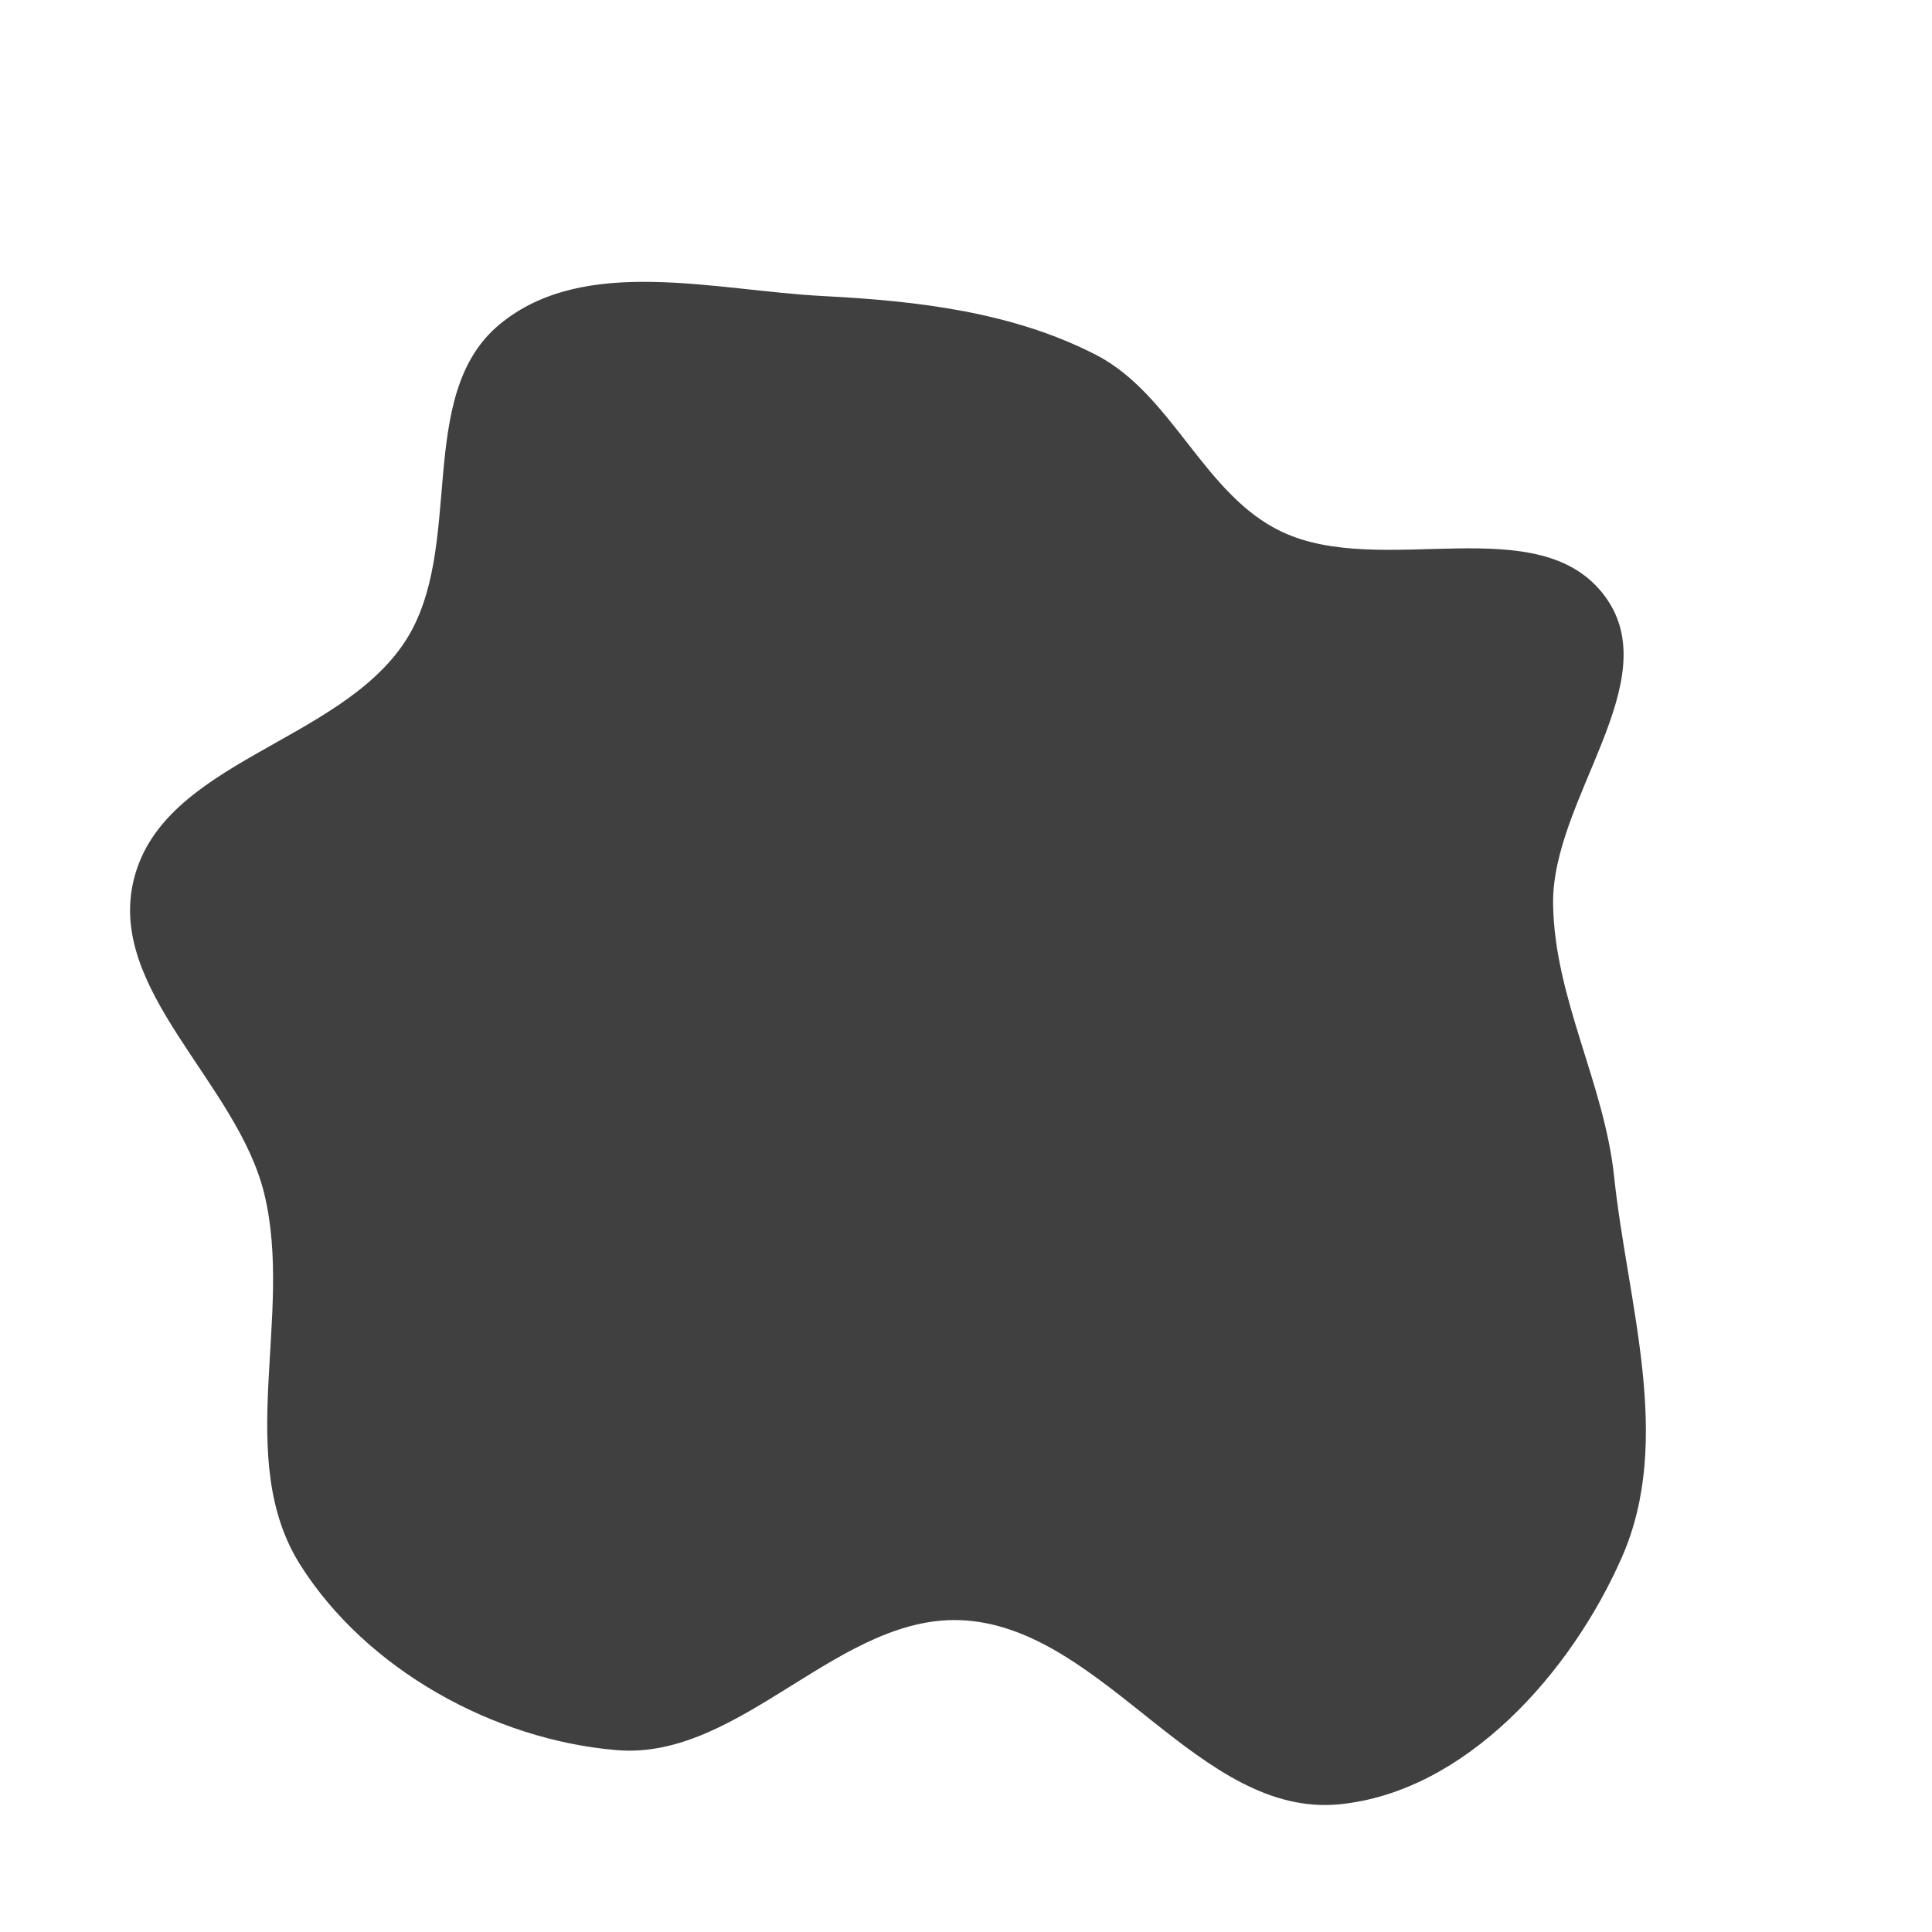
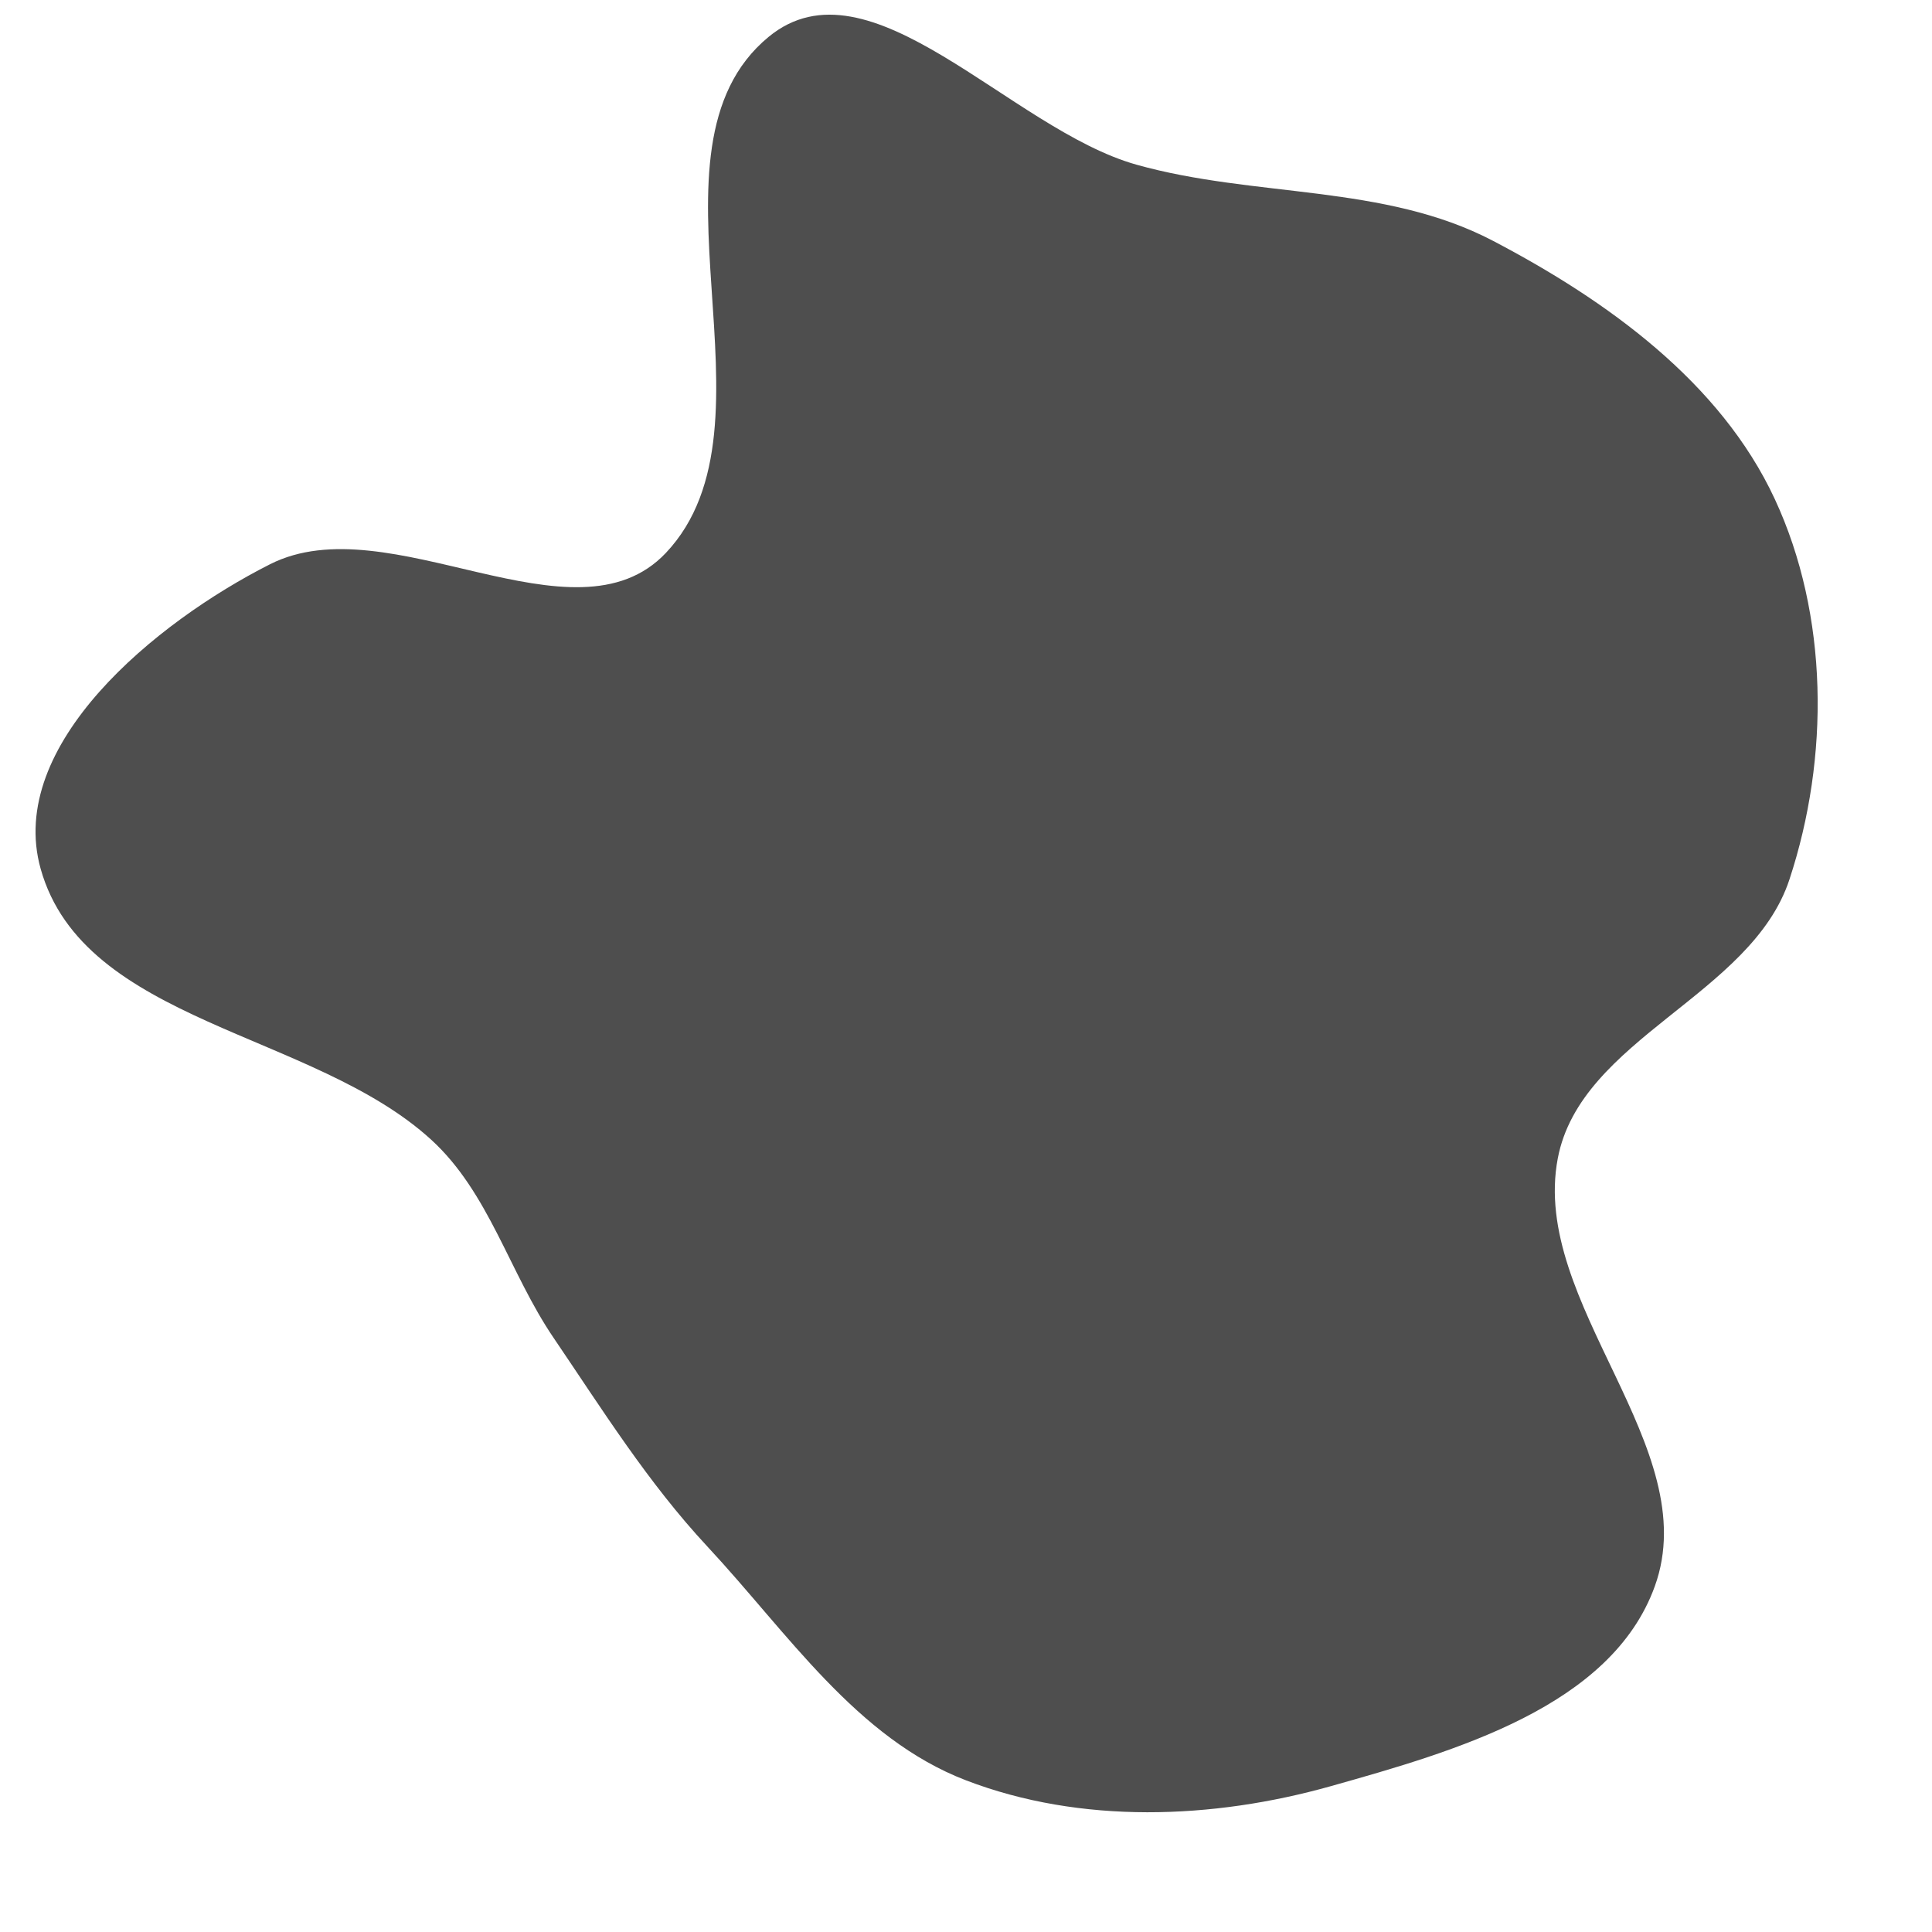
- <svg xmlns="http://www.w3.org/2000/svg" width="800px" height="800px" viewBox="-2.4 -2.4 28.80 28.80" fill="none">
-   <g id="SVGRepo_bgCarrier" stroke-width="0" transform="translate(0,0), scale(1)">
-     <path transform="translate(-2.4, -2.4), scale(0.9)" d="M16,26.84C18.316,27.014,19.87,30.109,22.182,29.885C24.27,29.682,26.026,27.707,26.867,25.785C27.719,23.841,26.958,21.599,26.735,19.488C26.571,17.939,25.748,16.535,25.724,14.978C25.698,13.237,27.615,11.293,26.59,9.886C25.504,8.396,22.892,9.597,21.227,8.806C19.934,8.192,19.424,6.532,18.152,5.877C16.769,5.166,15.194,4.984,13.641,4.904C11.829,4.811,9.676,4.215,8.277,5.371C6.85,6.549,7.723,9.088,6.704,10.633C5.599,12.308,2.715,12.607,2.22,14.552C1.751,16.398,3.93,17.925,4.378,19.776C4.869,21.8,3.862,24.167,4.977,25.925C6.072,27.653,8.179,28.819,10.218,28.988C12.289,29.159,13.927,26.684,16,26.84" fill="#414040" strokewidth="0" />
+ <svg xmlns="http://www.w3.org/2000/svg" width="800px" height="800px" viewBox="-368.64 -368.64 1249.28 1249.28" fill="#000000">
+   <g id="SVGRepo_bgCarrier" stroke-width="0">
+     <path transform="translate(-368.64, -368.64), scale(39.04)" d="M16,29.488C17.903,30.218,20.086,30.136,22.048,29.583C24.092,29.007,26.688,28.27,27.409,26.273C28.241,23.969,25.344,21.591,25.802,19.185C26.181,17.197,29.007,16.489,29.639,14.566C30.304,12.548,30.291,10.193,29.396,8.266C28.497,6.33,26.618,4.978,24.727,3.988C22.924,3.044,20.781,3.278,18.821,2.727C16.729,2.138,14.405,-0.771,12.729,0.612C10.465,2.481,13.046,7.024,11.029,9.158C9.51,10.764,6.446,8.349,4.474,9.345C2.574,10.305,0.099,12.339,0.673,14.389C1.389,16.945,5.184,17.087,7.143,18.878C8.1,19.753,8.437,21.08,9.166,22.154C9.98,23.353,10.73,24.556,11.718,25.617C13.044,27.04,14.184,28.791,16,29.488" fill="#4e4e4e" strokewidth="0" />
  </g>
-   <g id="SVGRepo_tracerCarrier" stroke-linecap="round" stroke-linejoin="round" stroke="#CCCCCC" stroke-width="0.24" />
+   <g id="SVGRepo_tracerCarrier" stroke-linecap="round" stroke-linejoin="round" />
  <g id="SVGRepo_iconCarrier">
-     <path d="M12.8 21.538C12.509 21.706 12.363 21.791 12.208 21.823C12.071 21.853 11.929 21.853 11.792 21.823C11.637 21.791 11.492 21.706 11.2 21.538L4.14 17.462C3.848 17.294 3.703 17.21 3.597 17.092C3.503 16.988 3.432 16.865 3.389 16.732C3.34 16.581 3.34 16.413 3.34 16.076V7.924C3.34 7.587 3.34 7.419 3.389 7.268C3.432 7.135 3.503 7.012 3.597 6.908C3.703 6.791 3.848 6.706 4.14 6.538L11.2 2.462C11.492 2.294 11.637 2.21 11.792 2.177C11.929 2.147 12.071 2.147 12.208 2.177C12.363 2.21 12.509 2.294 12.8 2.462L19.86 6.538C20.152 6.706 20.297 6.791 20.404 6.908C20.497 7.012 20.568 7.135 20.611 7.268C20.66 7.419 20.66 7.587 20.66 7.924V16.076C20.66 16.413 20.66 16.581 20.611 16.732C20.568 16.865 20.497 16.988 20.404 17.092C20.297 17.21 20.152 17.294 19.86 17.462L12.8 21.538Z" stroke="" stroke-width="2" stroke-linejoin="round" />
+     <path fill="#4e4e4e" d="M283.4 19.83c-3.2 0-31.2 5.09-31.2 5.09-1.3 41.61-30.4 78.48-90.3 84.88l-12.8-23.07-25.1 2.48 11.3 60.09-113.79-4.9 12.2 41.5C156.3 225.4 150.7 338.4 124 439.4c47 53 141.8 47.8 186 43.1 3.1-62.2 52.4-64.5 135.9-32.2 11.3-17.6 18.8-36 44.6-50.7l-46.6-139.5-27.5 6.2c11-21.1 32.2-49.9 50.4-63.4l15.6-86.9c-88.6-6.3-146.4-46.36-199-96.17z" />
  </g>
</svg>
